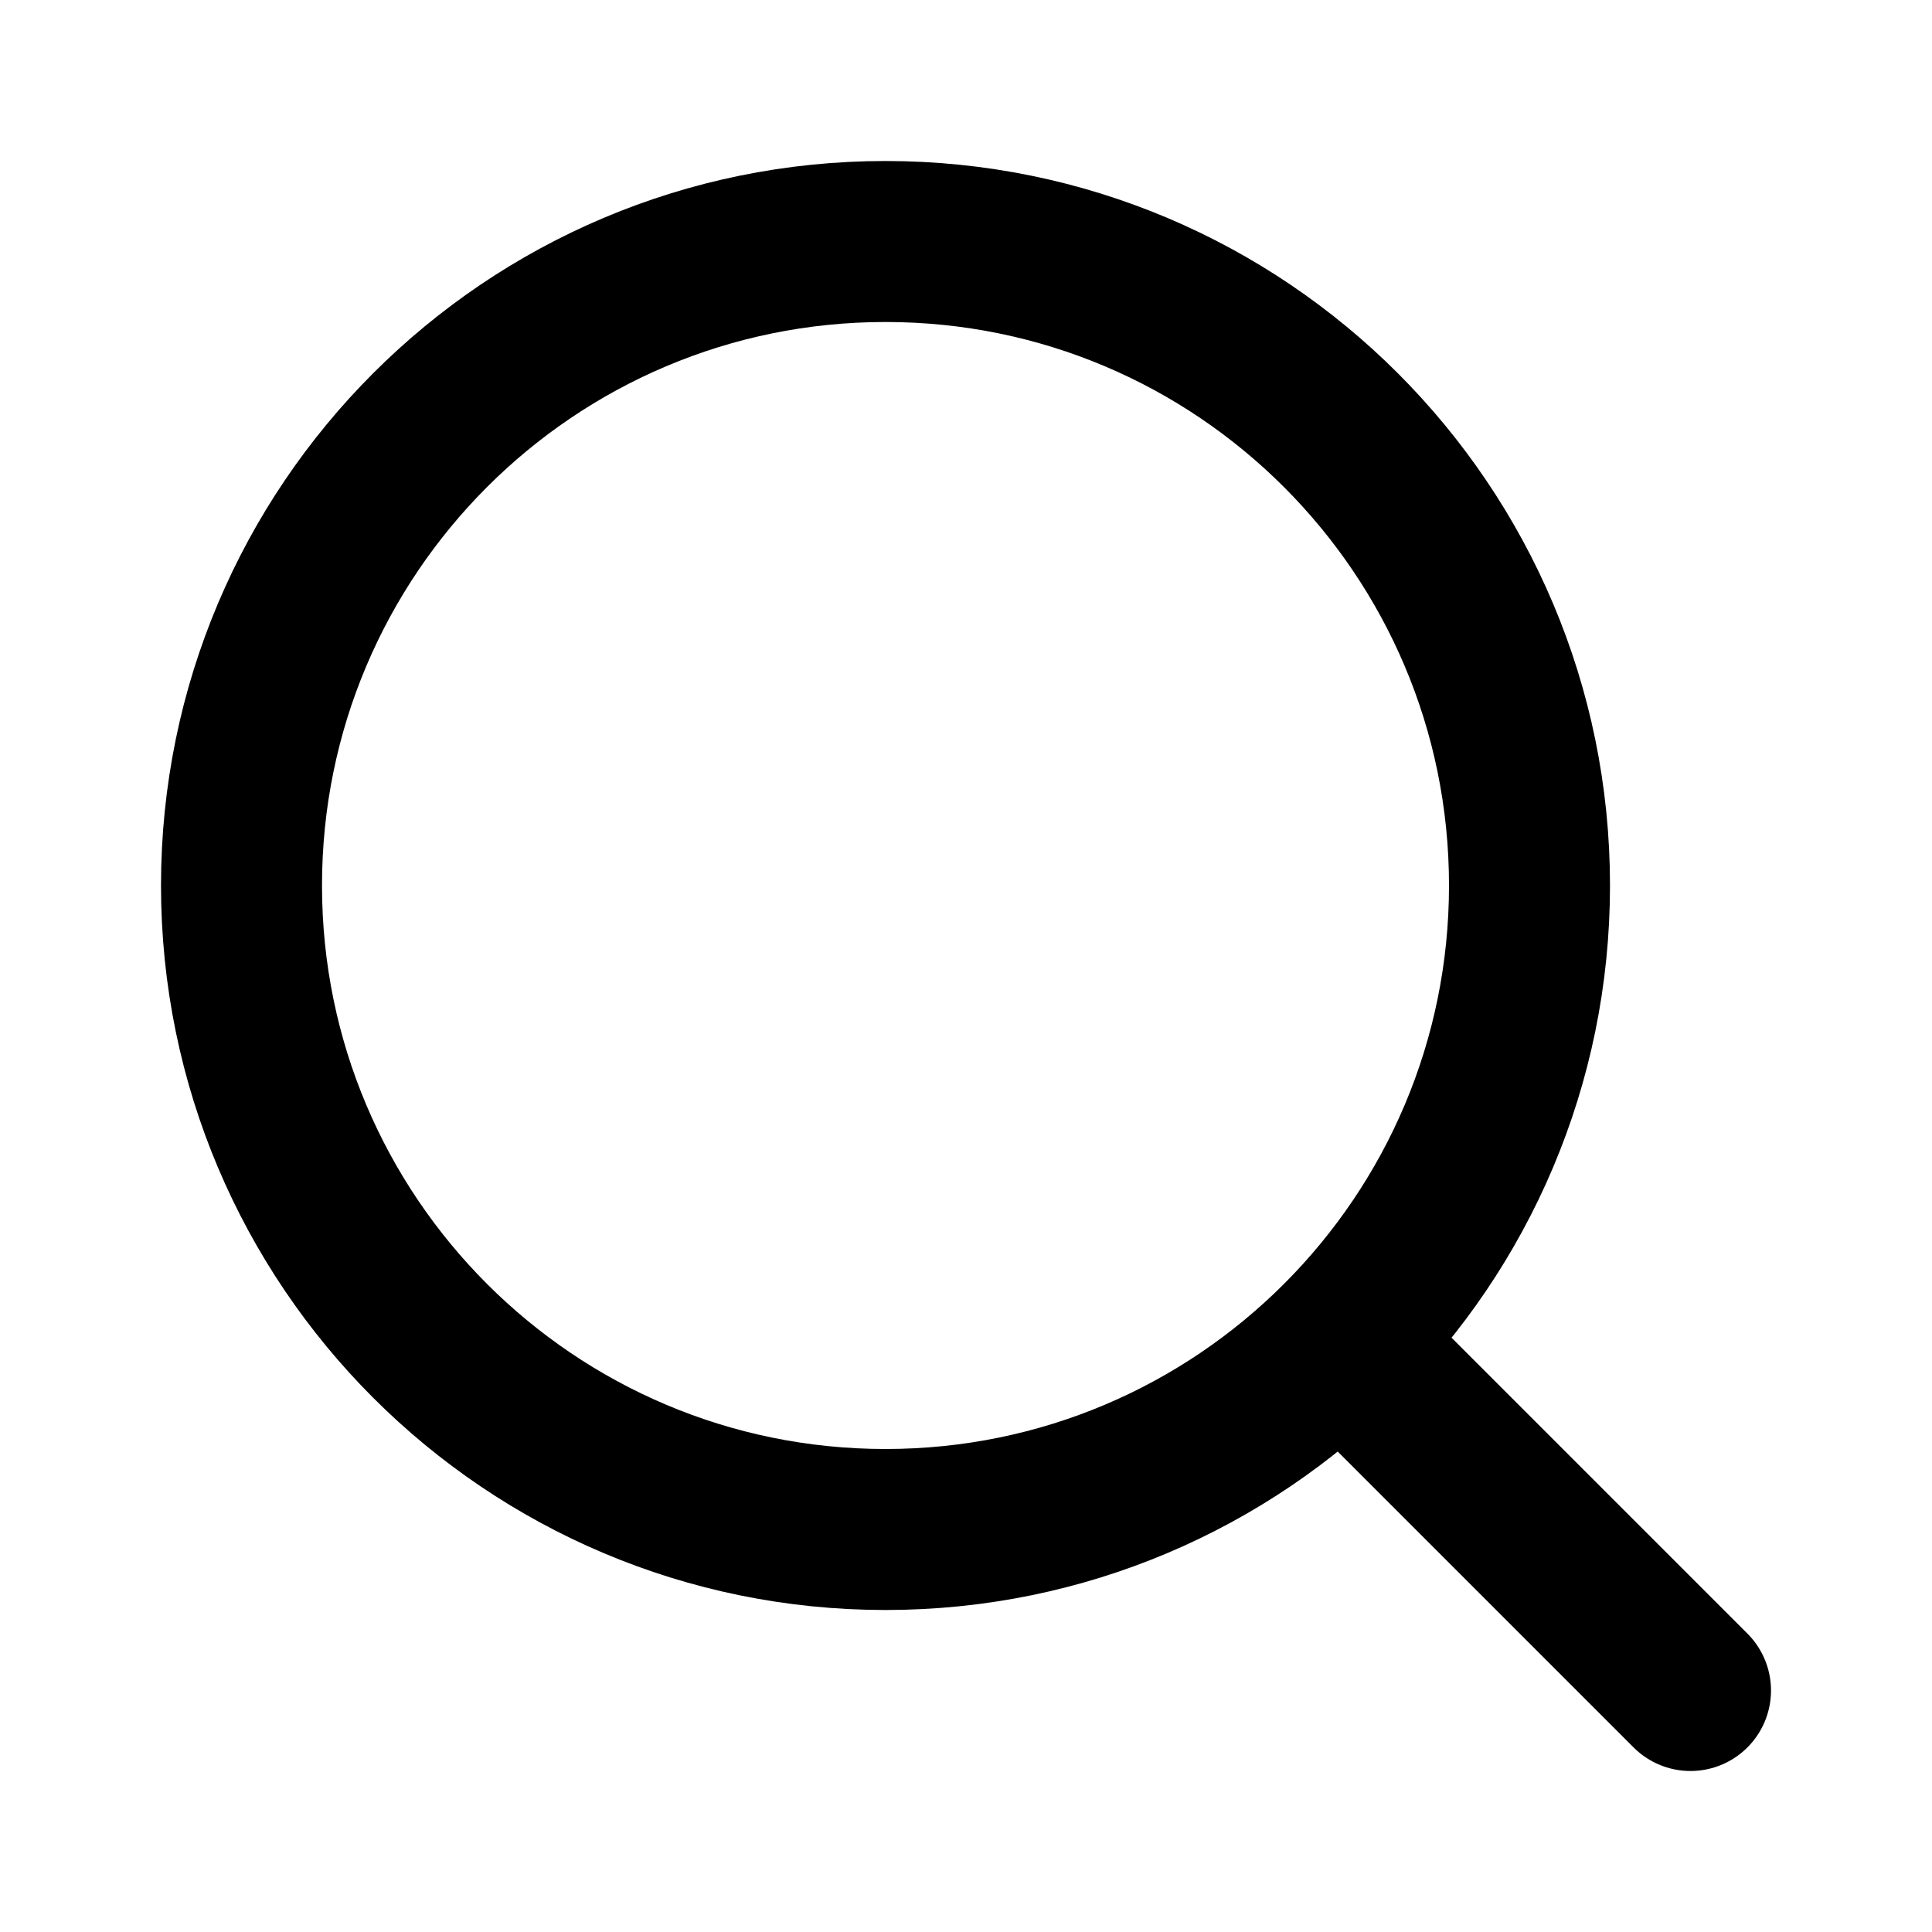
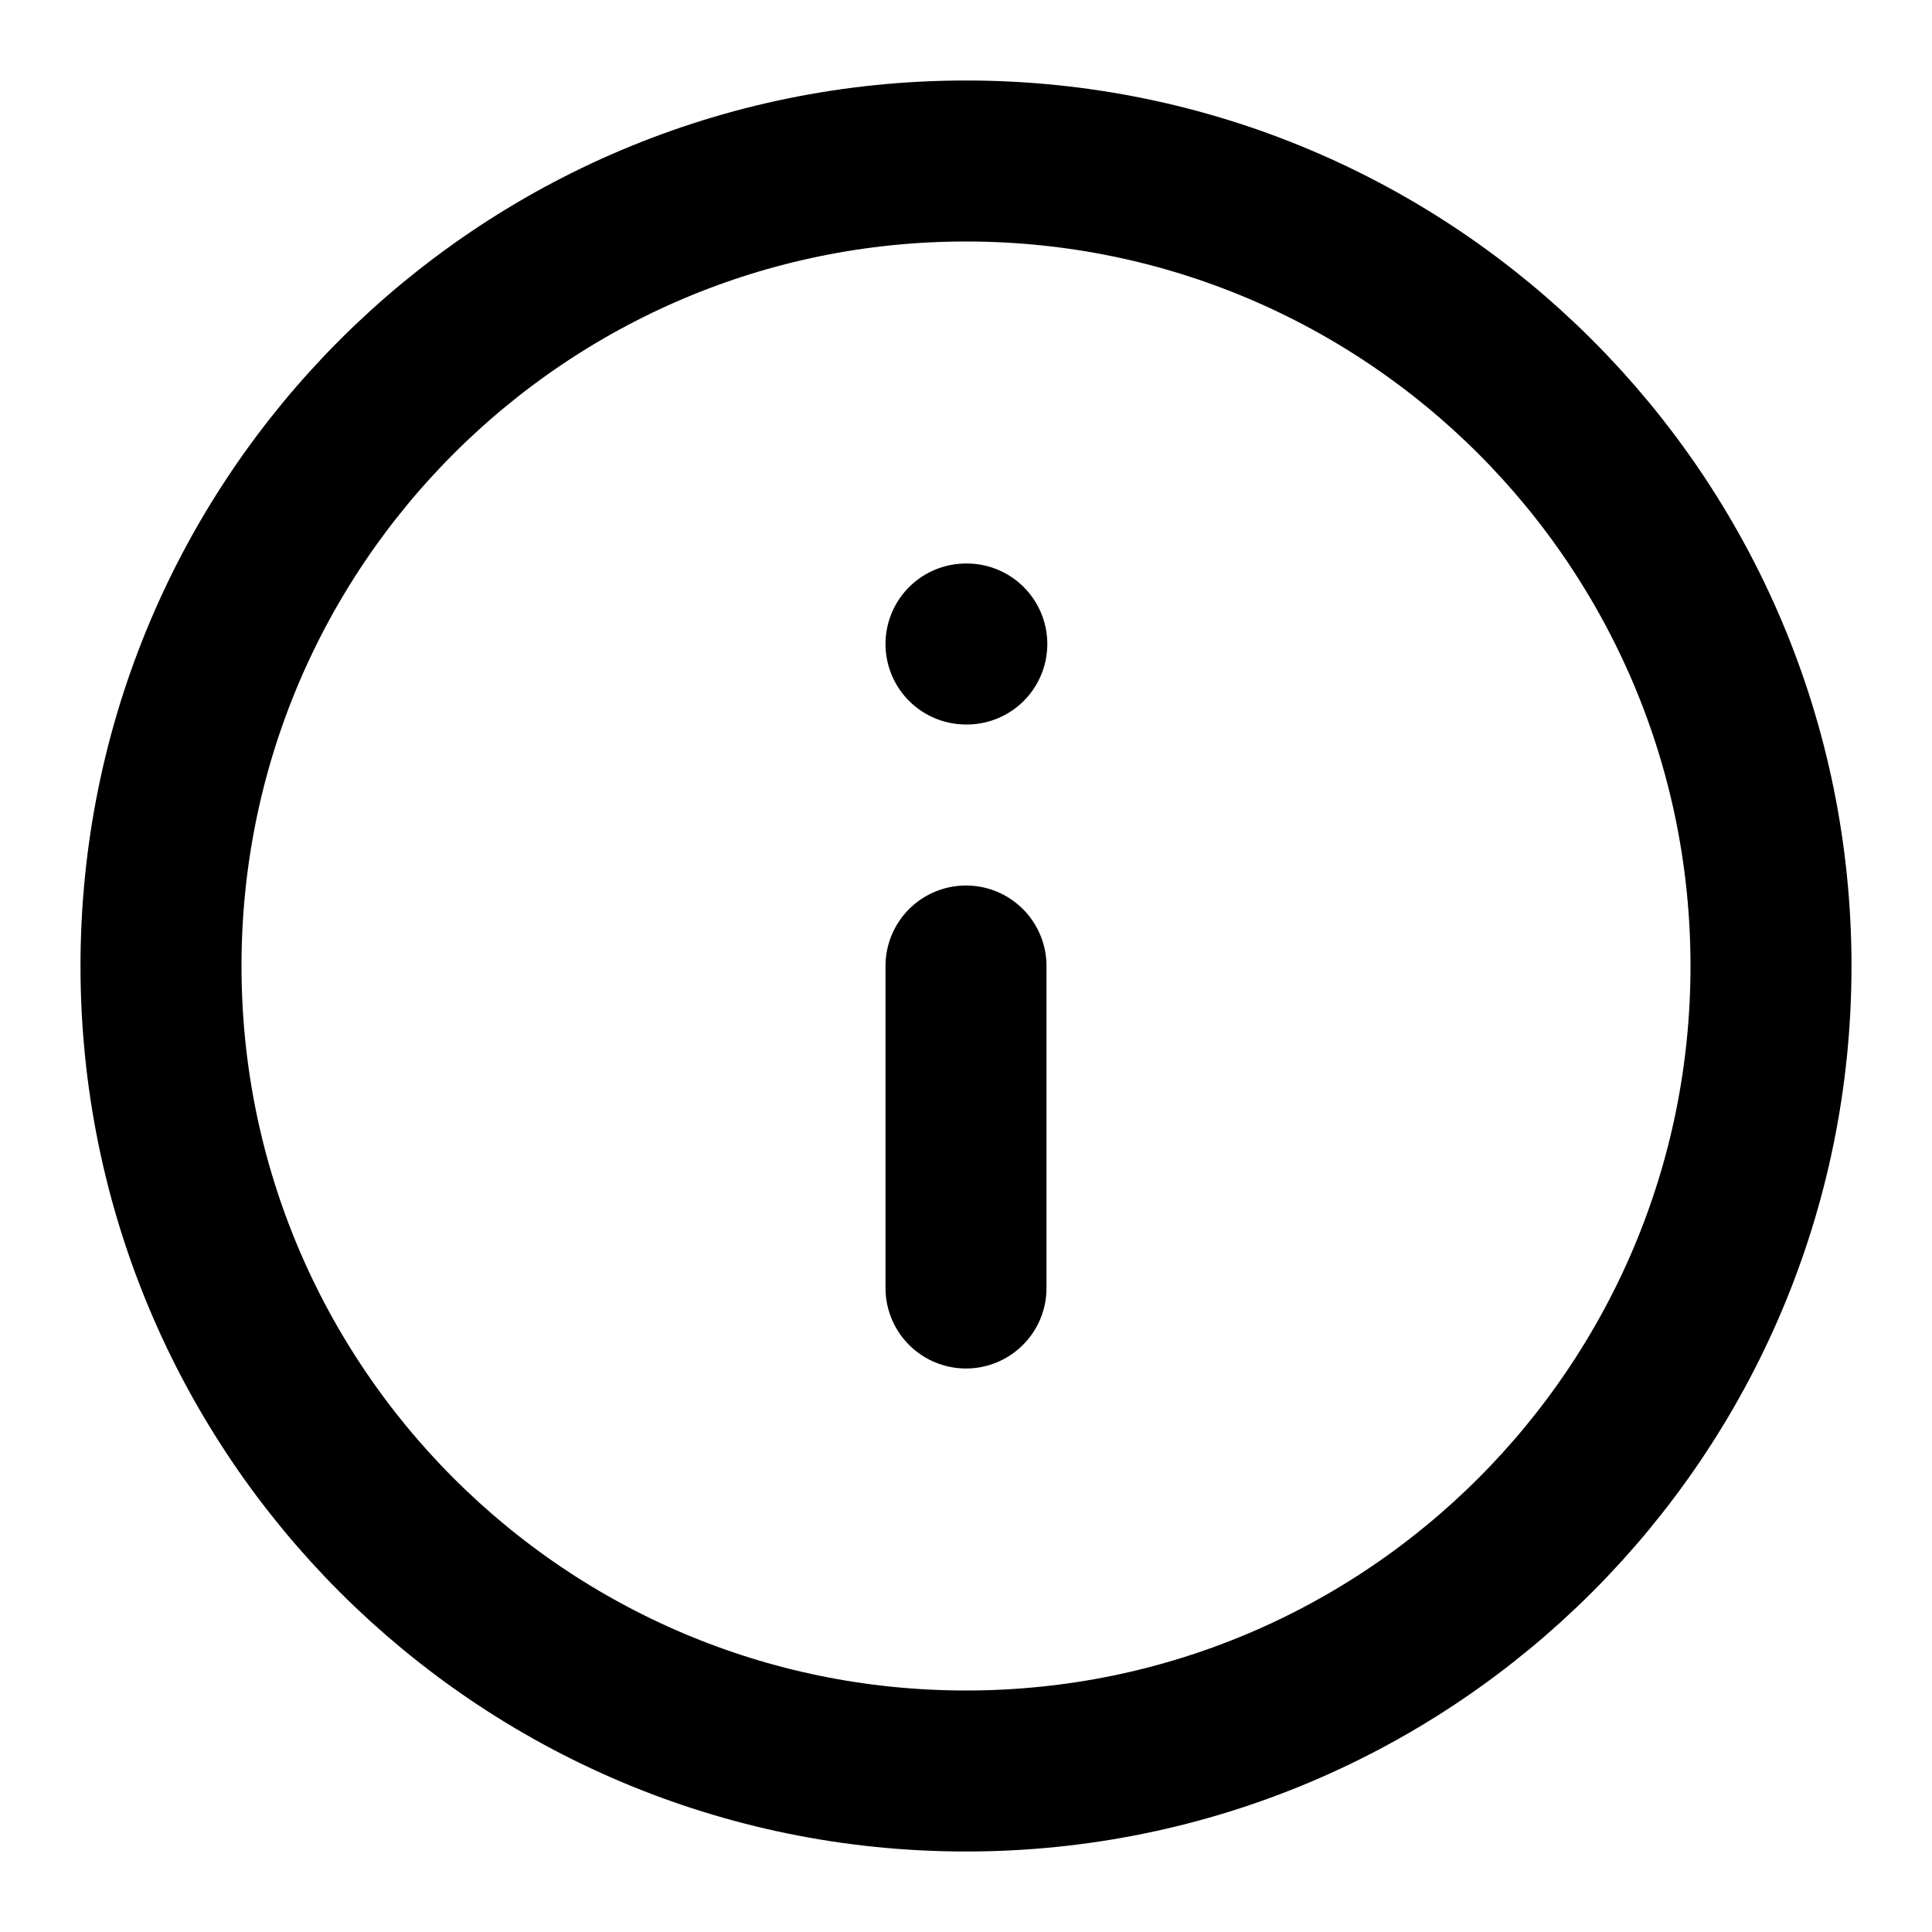
<svg xmlns="http://www.w3.org/2000/svg" width="24" height="24" viewBox="0 0 24 24" fill="none" stroke="currentColor" stroke-width="2" stroke-linecap="round" stroke-linejoin="round">
-   <path d="m21 21-4.34-4.34" />
-   <circle cx="11" cy="11" r="8" />
+   <circle cx="12" cy="12" r="10" />
+   <path d="M12 16v-4" />
+   <path d="M12 8h.01" />
</svg>
